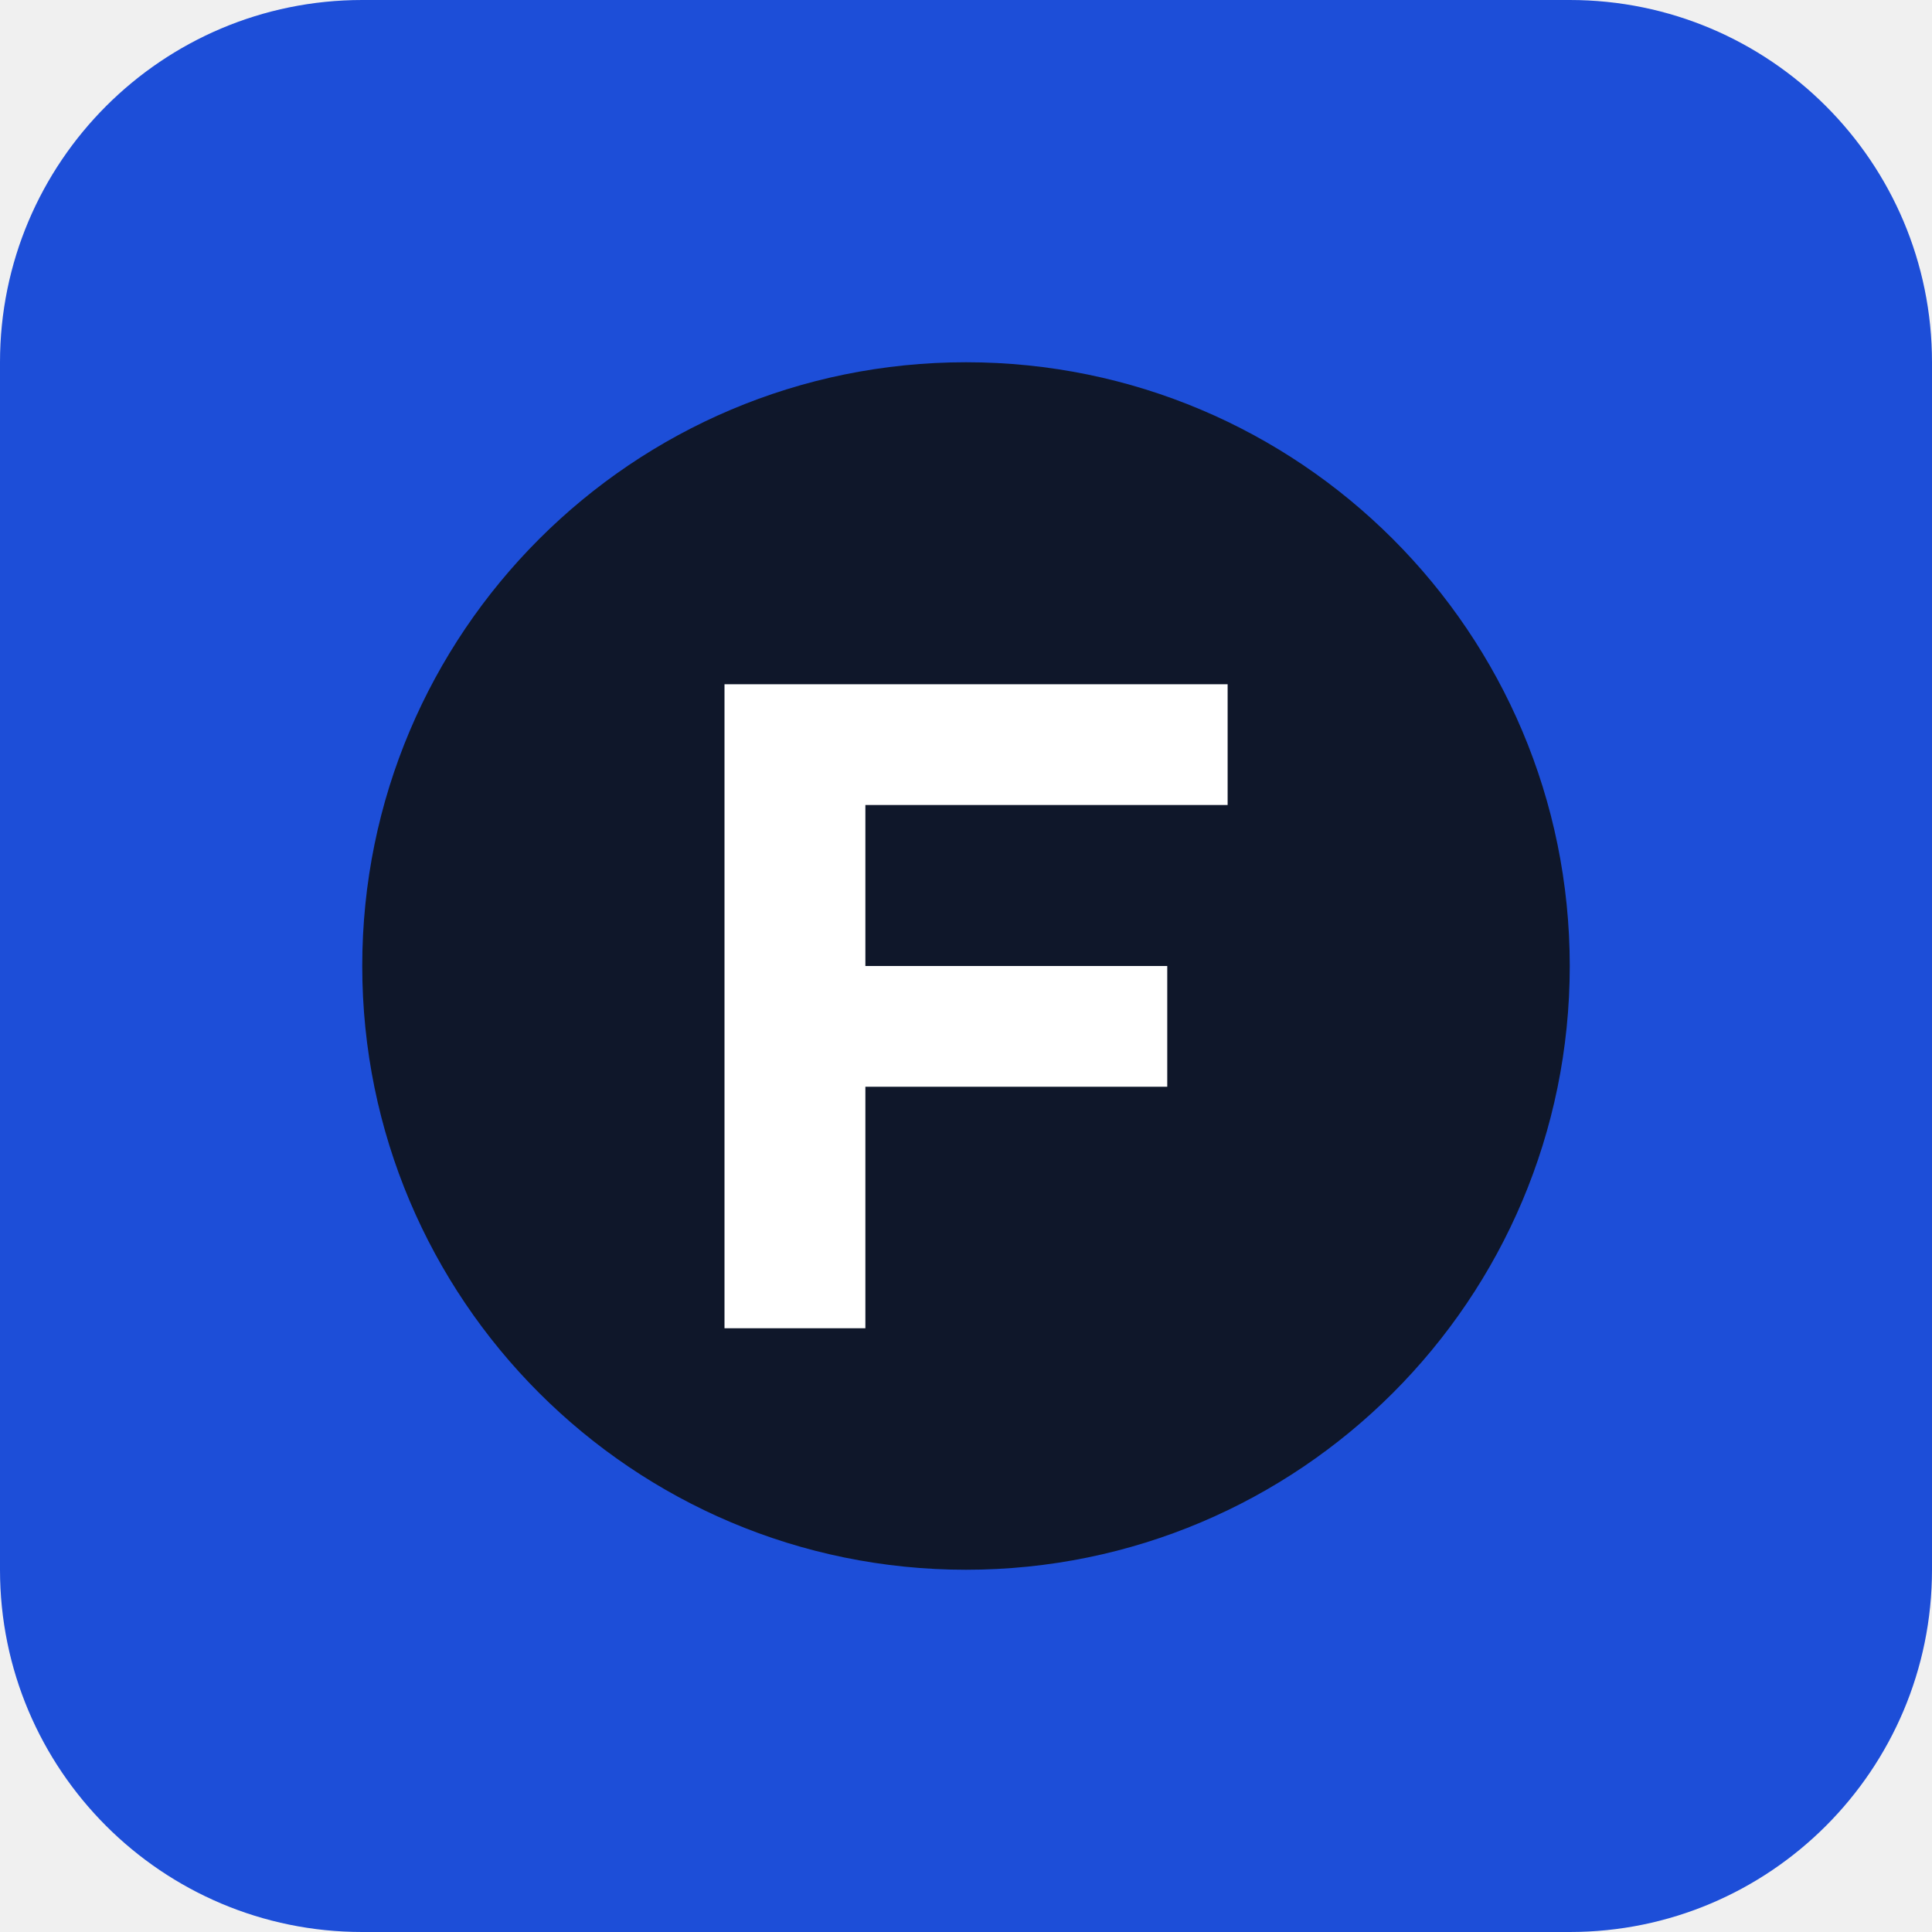
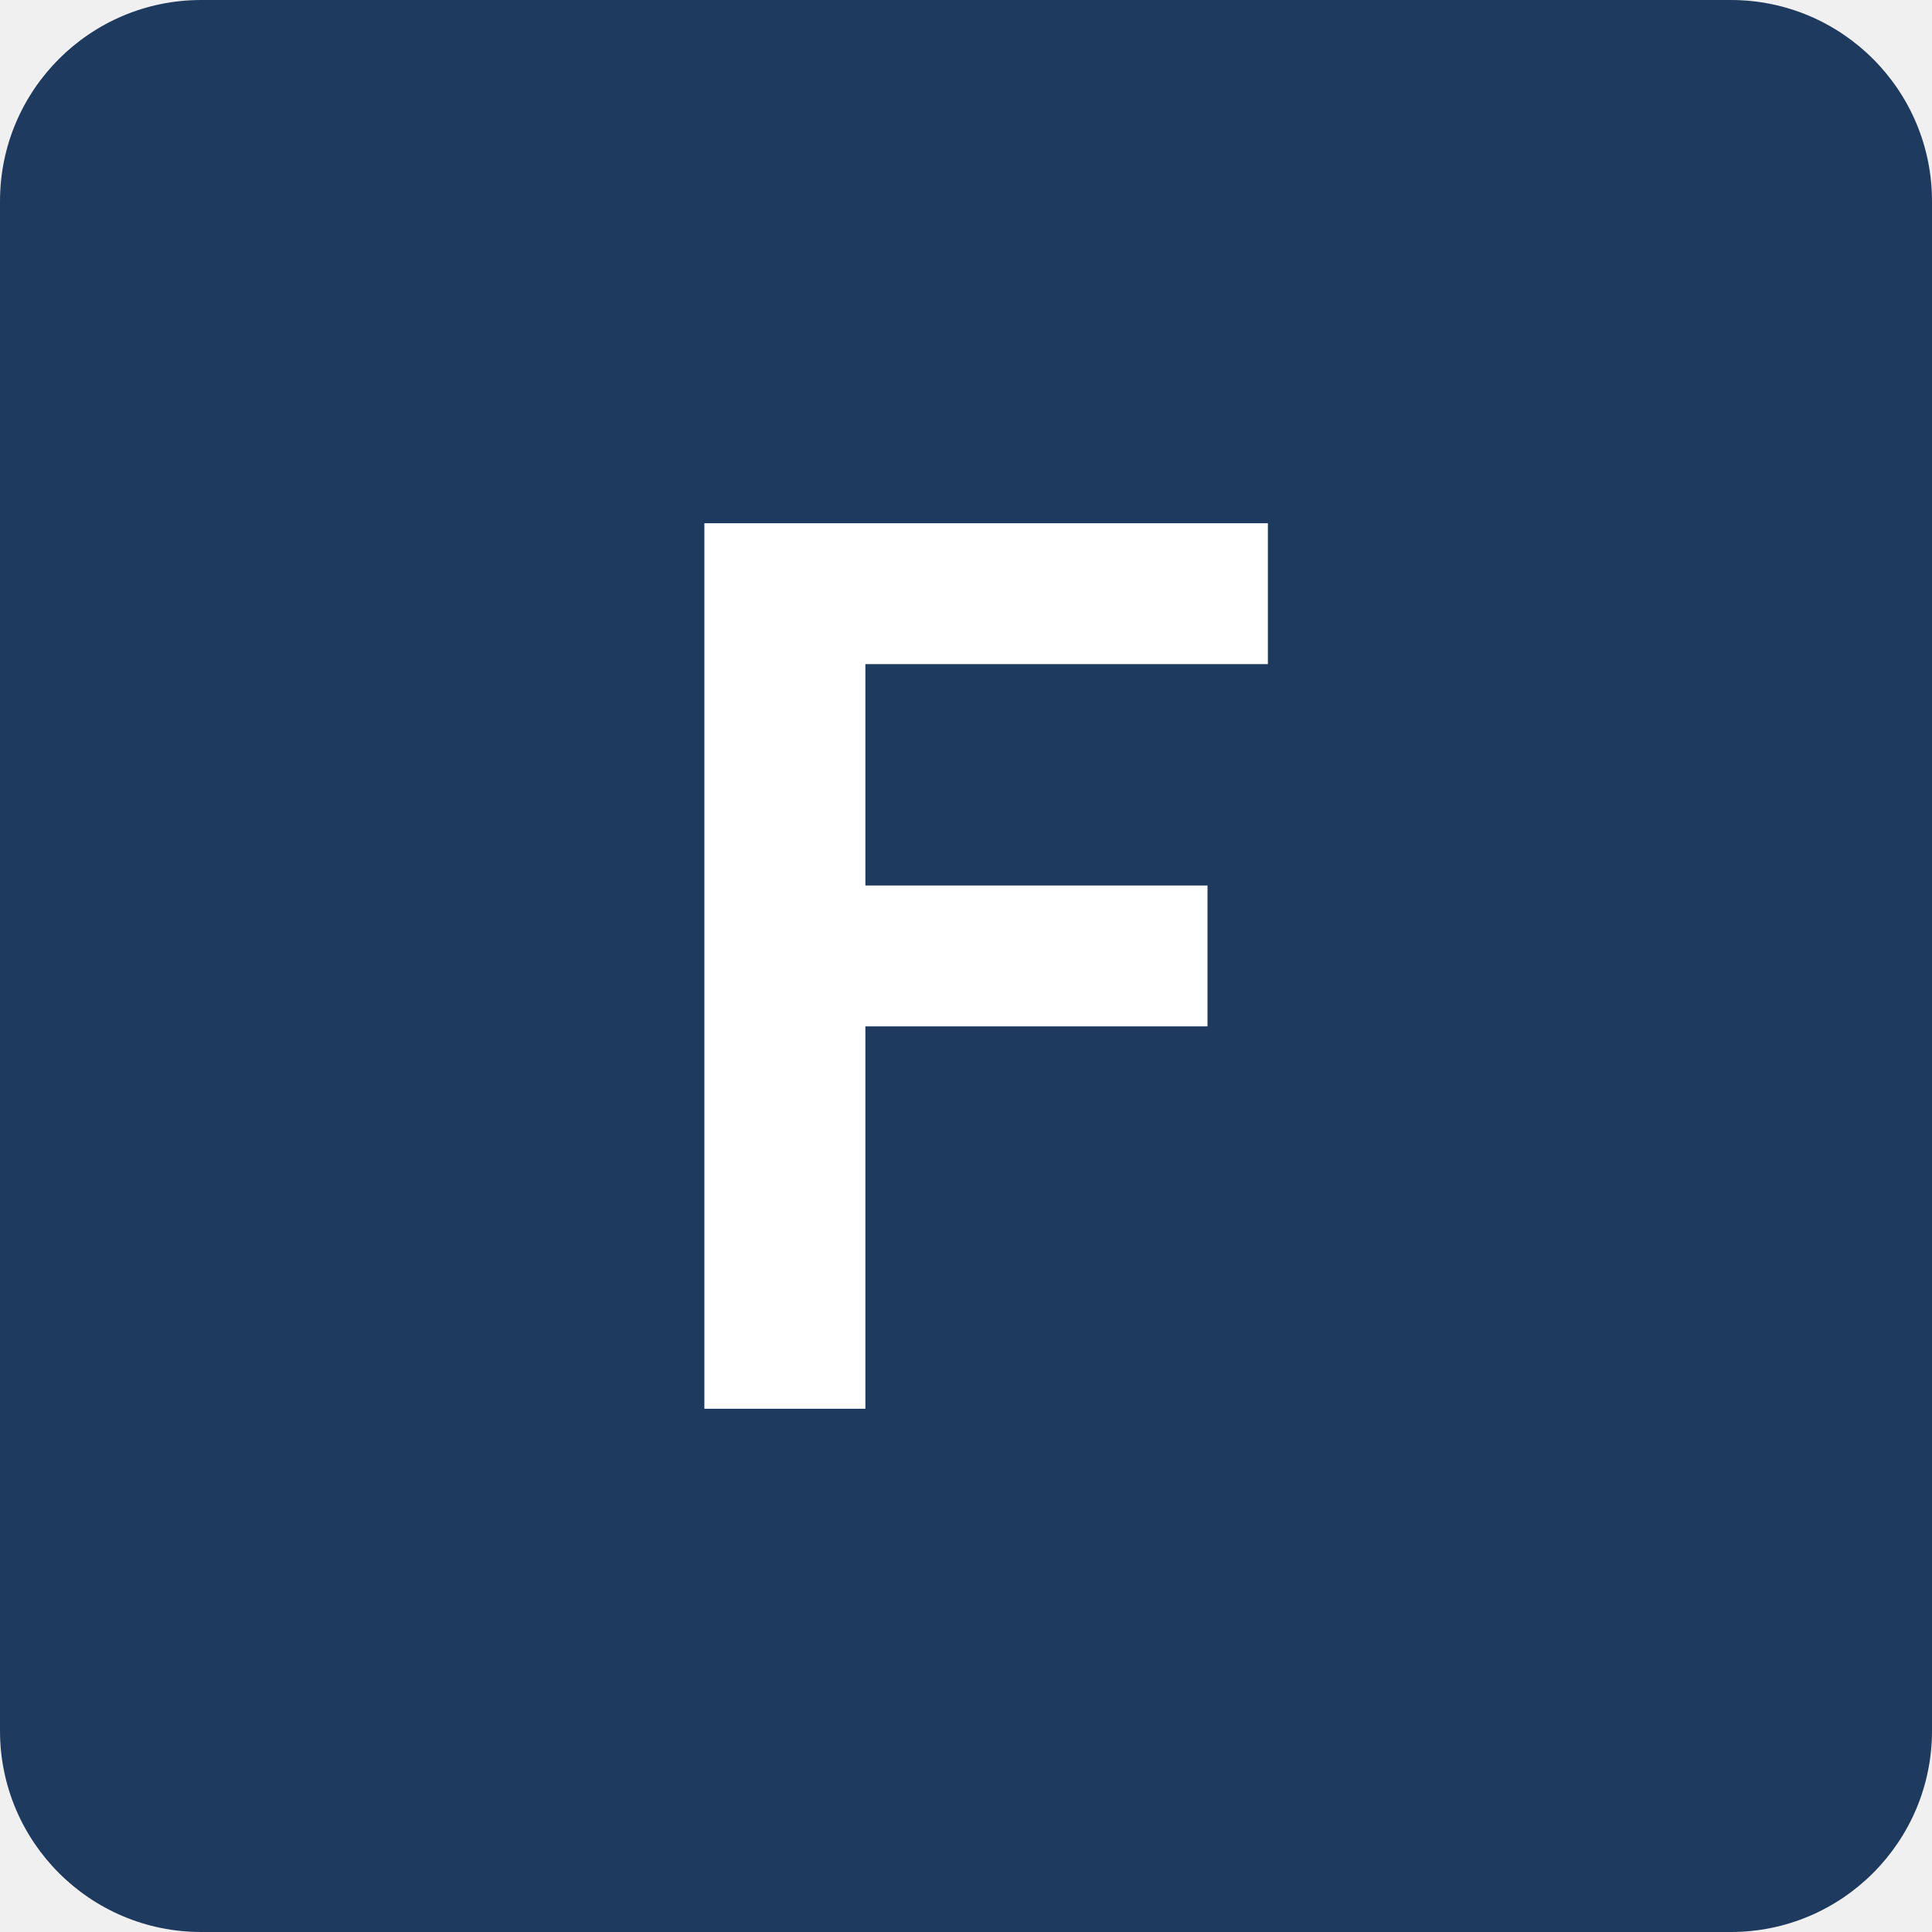
- <svg xmlns="http://www.w3.org/2000/svg" width="192" height="192" viewBox="0 0 192 192" fill="none">
-   <rect width="192" height="192" rx="36" fill="#1D4ED8" />
-   <circle cx="96" cy="96" r="60" fill="#0F172A" />
-   <path d="M72 68h50v12H86v16h30v12H86v24H72V68z" fill="#FFFFFF" />
+ <svg xmlns="http://www.w3.org/2000/svg" width="192" height="192" viewBox="0 0 192 192">
+   <rect width="192" height="192" rx="20" fill="#1f3a5f" />
+   <path d="M70 52h56v14H86v22h34v14H86v38H70V52z" fill="#ffffff" />
</svg>
